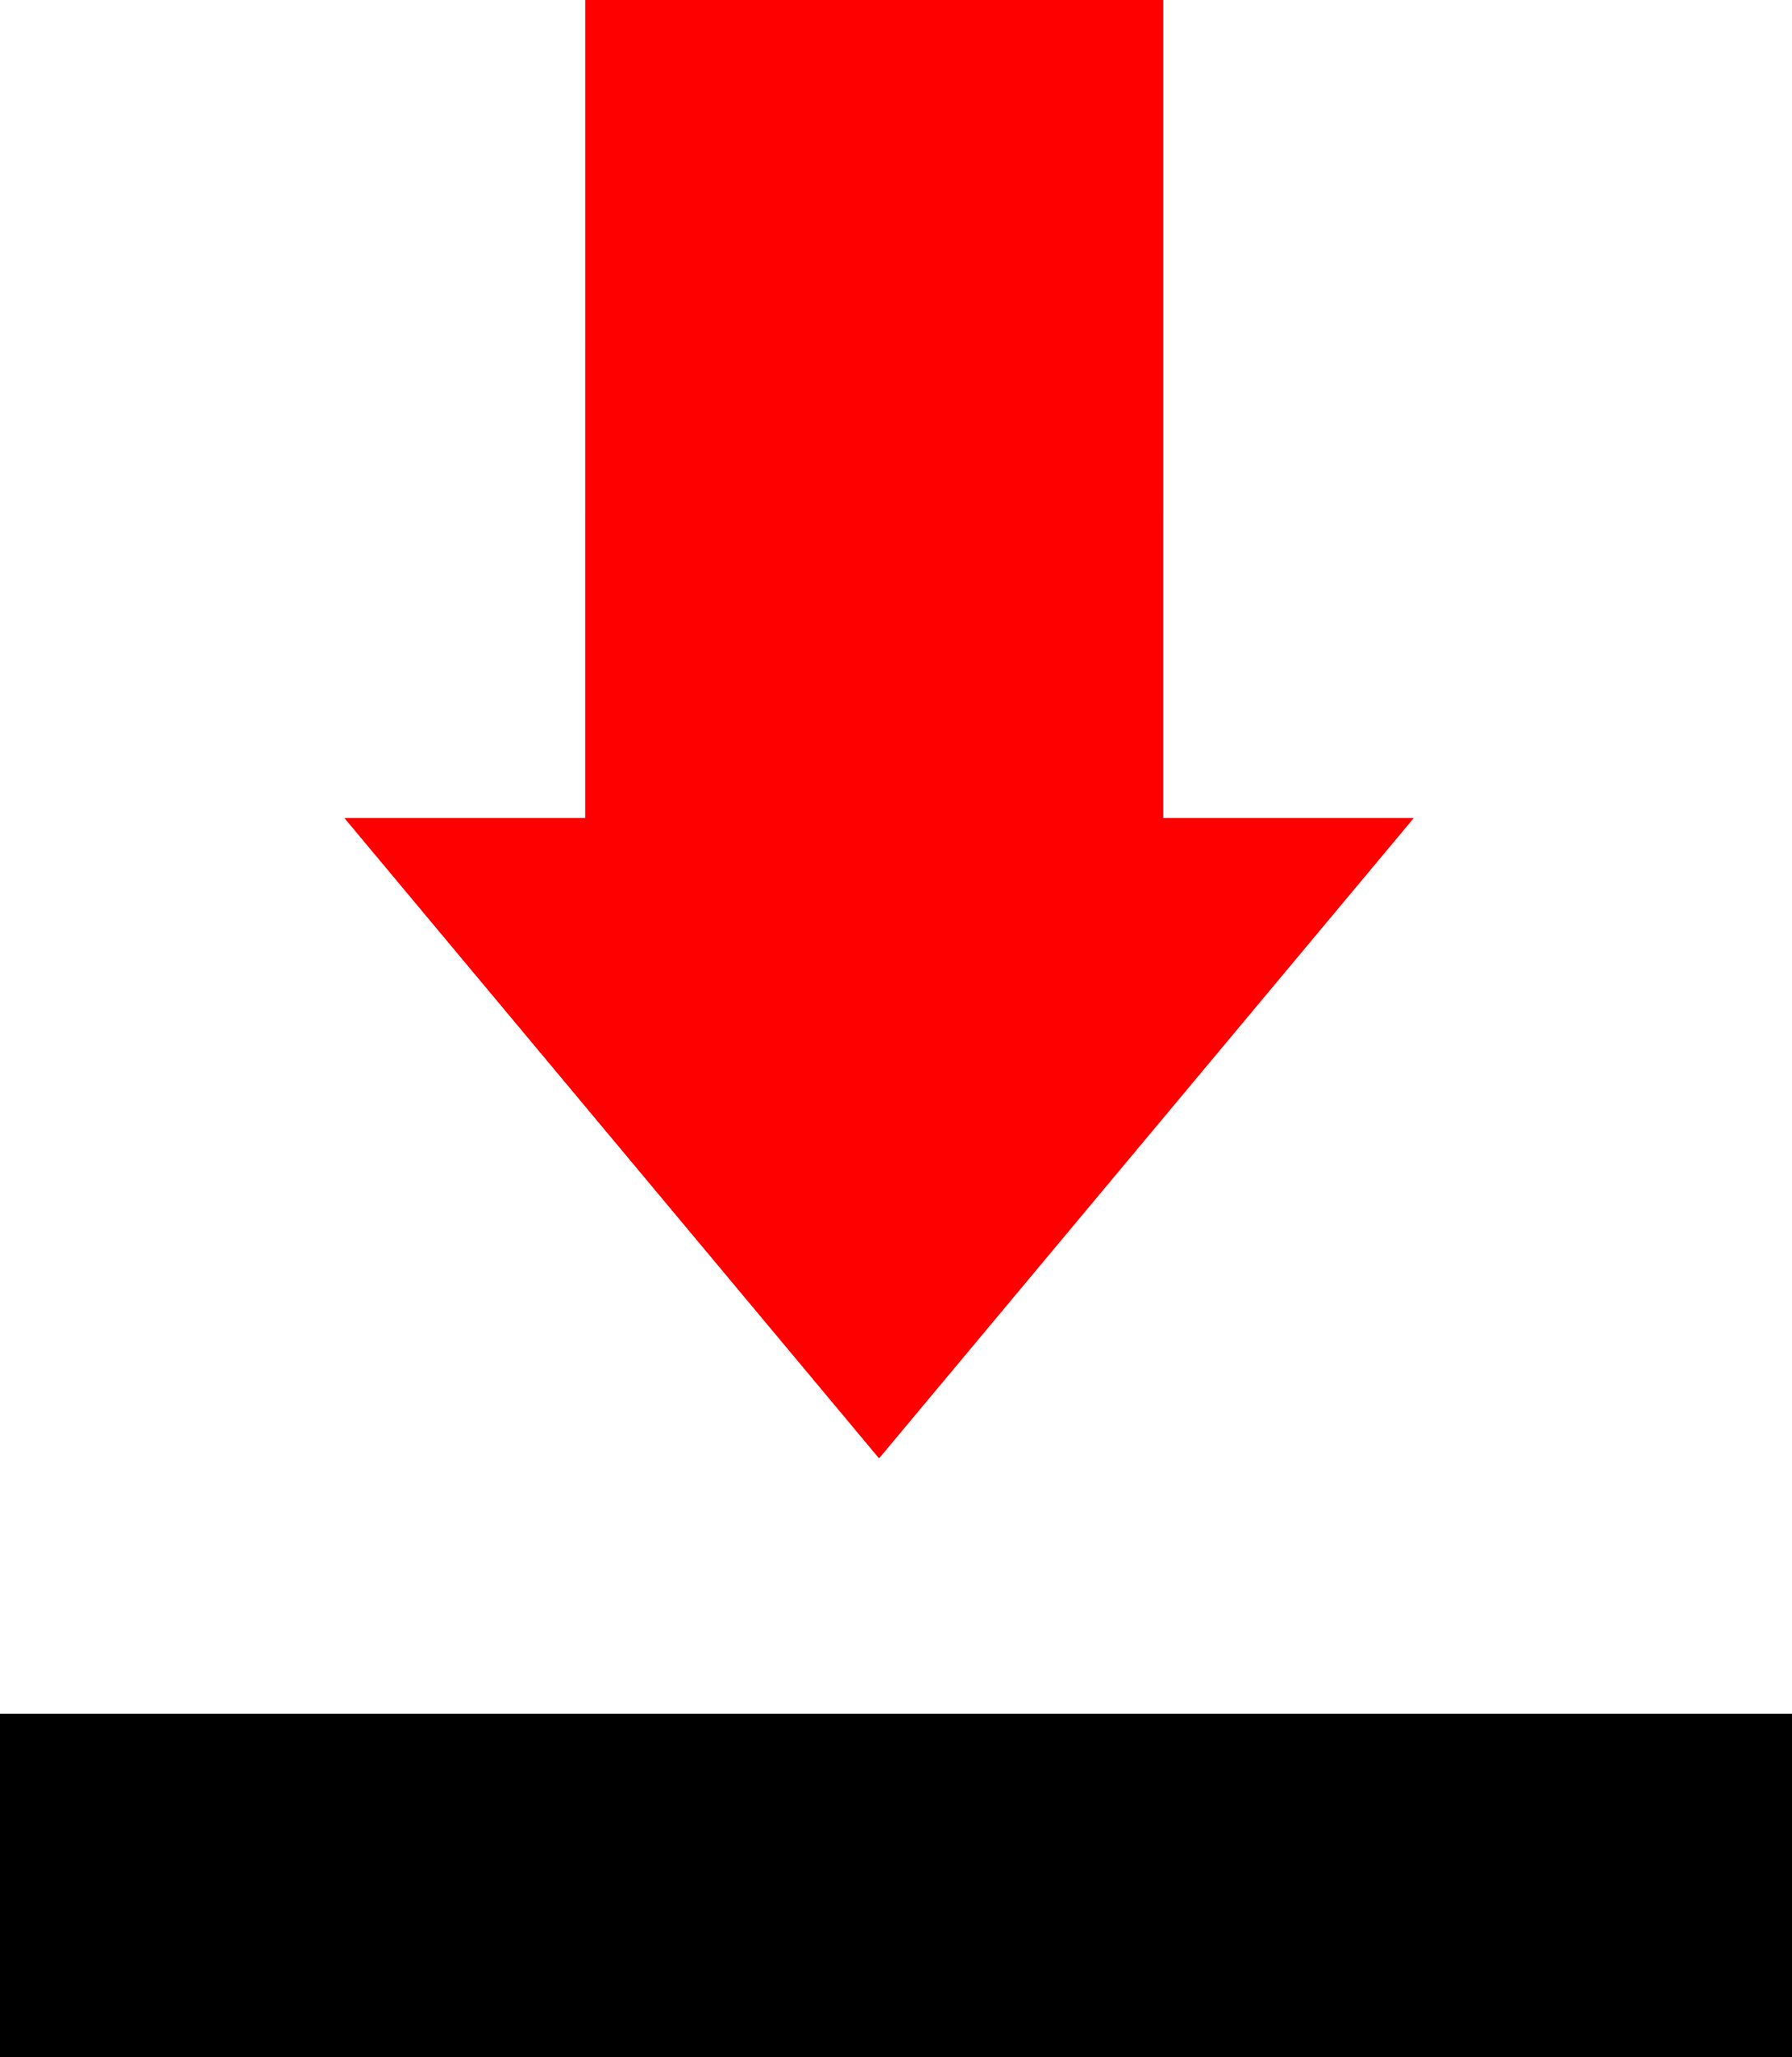
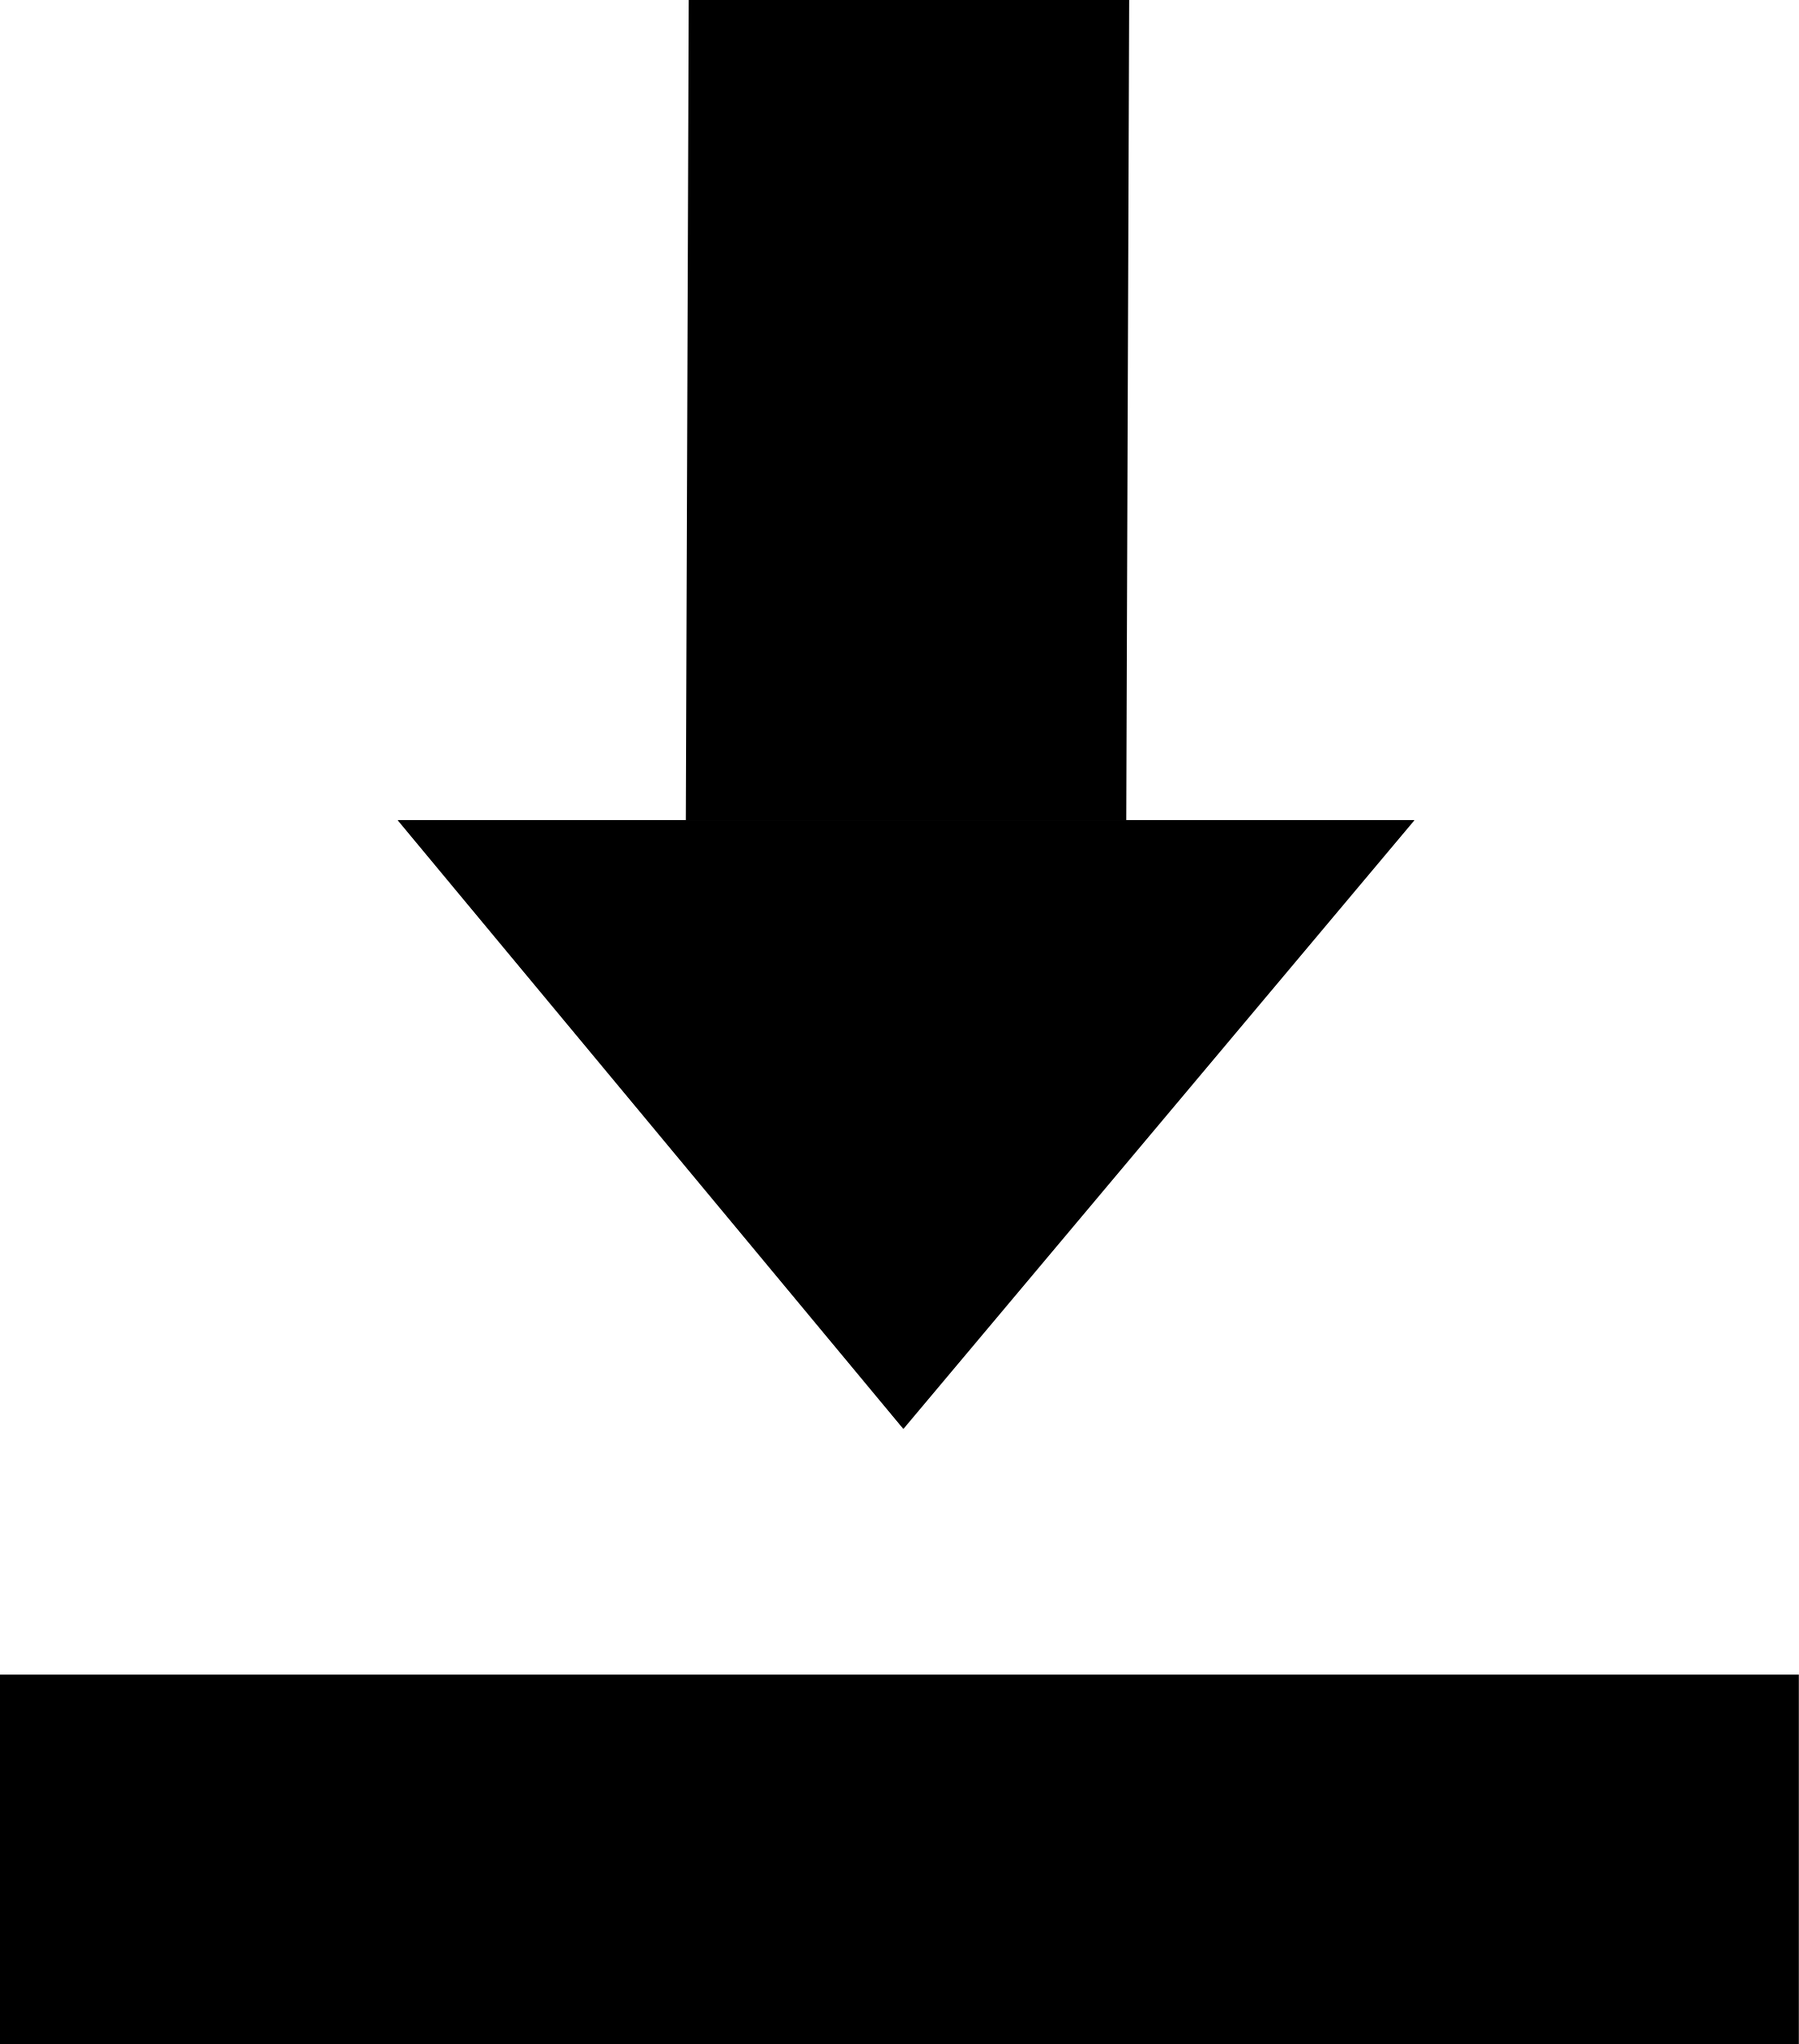
- <svg xmlns="http://www.w3.org/2000/svg" viewBox="64.567 72.884 459.065 527.135">
-   <g id="Layer_1" transform="matrix(-1, 0, 0, -1, 384.1949, 503.9263)">
-     <g transform="matrix(-0.999999, -0.000017, 0.000017, -0.999999, 298.1409, 447.6723)" stroke="null" id="svg_5" style="">
-       <path opacity="undefined" d="m276.587,16.629l0,221l-148.048,0l0,-221l148.048,0z" id="svg_1" style="fill: rgb(255, 0, 0); stroke: rgb(0, 0, 0); paint-order: fill; stroke-width: 0px;" />
-       <path opacity="undefined" d="m340.741,226.296l-136.944,164l-136.944,-164l273.889,0z" id="svg_2" style="fill: rgb(255, 0, 0); stroke: rgb(0, 0, 0); paint-order: fill; stroke-width: 0px;" />
-       <path opacity="undefined" d="m276.587,16.629l0,221l-148.048,0l0,-221l148.048,0z" id="svg_3" style="fill: rgb(255, 0, 0); stroke: rgb(0, 0, 0); paint-order: fill; stroke-width: 0px;" />
-       <path opacity="undefined" d="m340.741,226.296l-136.944,164l-136.944,-164l273.889,0z" id="svg_4" style="fill: rgb(255, 0, 0); stroke: rgb(0, 0, 0); paint-order: fill; stroke-width: 0px;" />
+ <svg xmlns="http://www.w3.org/2000/svg" viewBox="188.434 82.101 460.065 522.85" version="1.1" id="svg113" width="460.065" height="522.849">
+   <defs id="defs117" />
+   <g id="Layer_1" transform="rotate(180,182.6183,254.7005)">
+     <g id="g-2" transform="rotate(180,76.04878,184.1331)">
+       <g id="g-4" transform="rotate(180,147.7115,180.5977)">
+         <g transform="matrix(0.94929,1.6e-5,-0.00419,0.94929,-217.6596,44.24437)" stroke="null" id="g-6">
+           <g id="g372">
+             <g transform="rotate(180,263.4887,200.6796)" stroke="null" id="g-5">
+               <path opacity="undefined" d="m 340.741,226.296 -136.944,164 -136.944,-164 h 273.889 z" id="path-10" style="stroke:#000000;stroke-width:0px;paint-order:fill" />
+               <path opacity="undefined" d="m 340.741,226.296 -136.944,164 -136.944,-164 h 273.889 z" id="path-12" style="stroke:#000000;stroke-width:0px;paint-order:fill" />
+             </g>
+             <rect x="82.419" y="-154.167" width="483.552" height="98.448" style="stroke:#000000;stroke-width:1.089" id="rect103" transform="matrix(1,-1.6854702e-5,0.00441378,0.9999903,0,0)" />
+             <path opacity="undefined" d="m 382.512,175.063 0.194,221 -118.661,-5e-4 -0.194,-221 z" id="path-15-6" style="stroke:#000000;stroke-width:0px;paint-order:fill" />
+           </g>
+         </g>
+       </g>
    </g>
-     <rect x="-139.437" y="-96.093" width="459.065" height="87.461" style="stroke: rgb(0, 0, 0);" />
  </g>
</svg>
